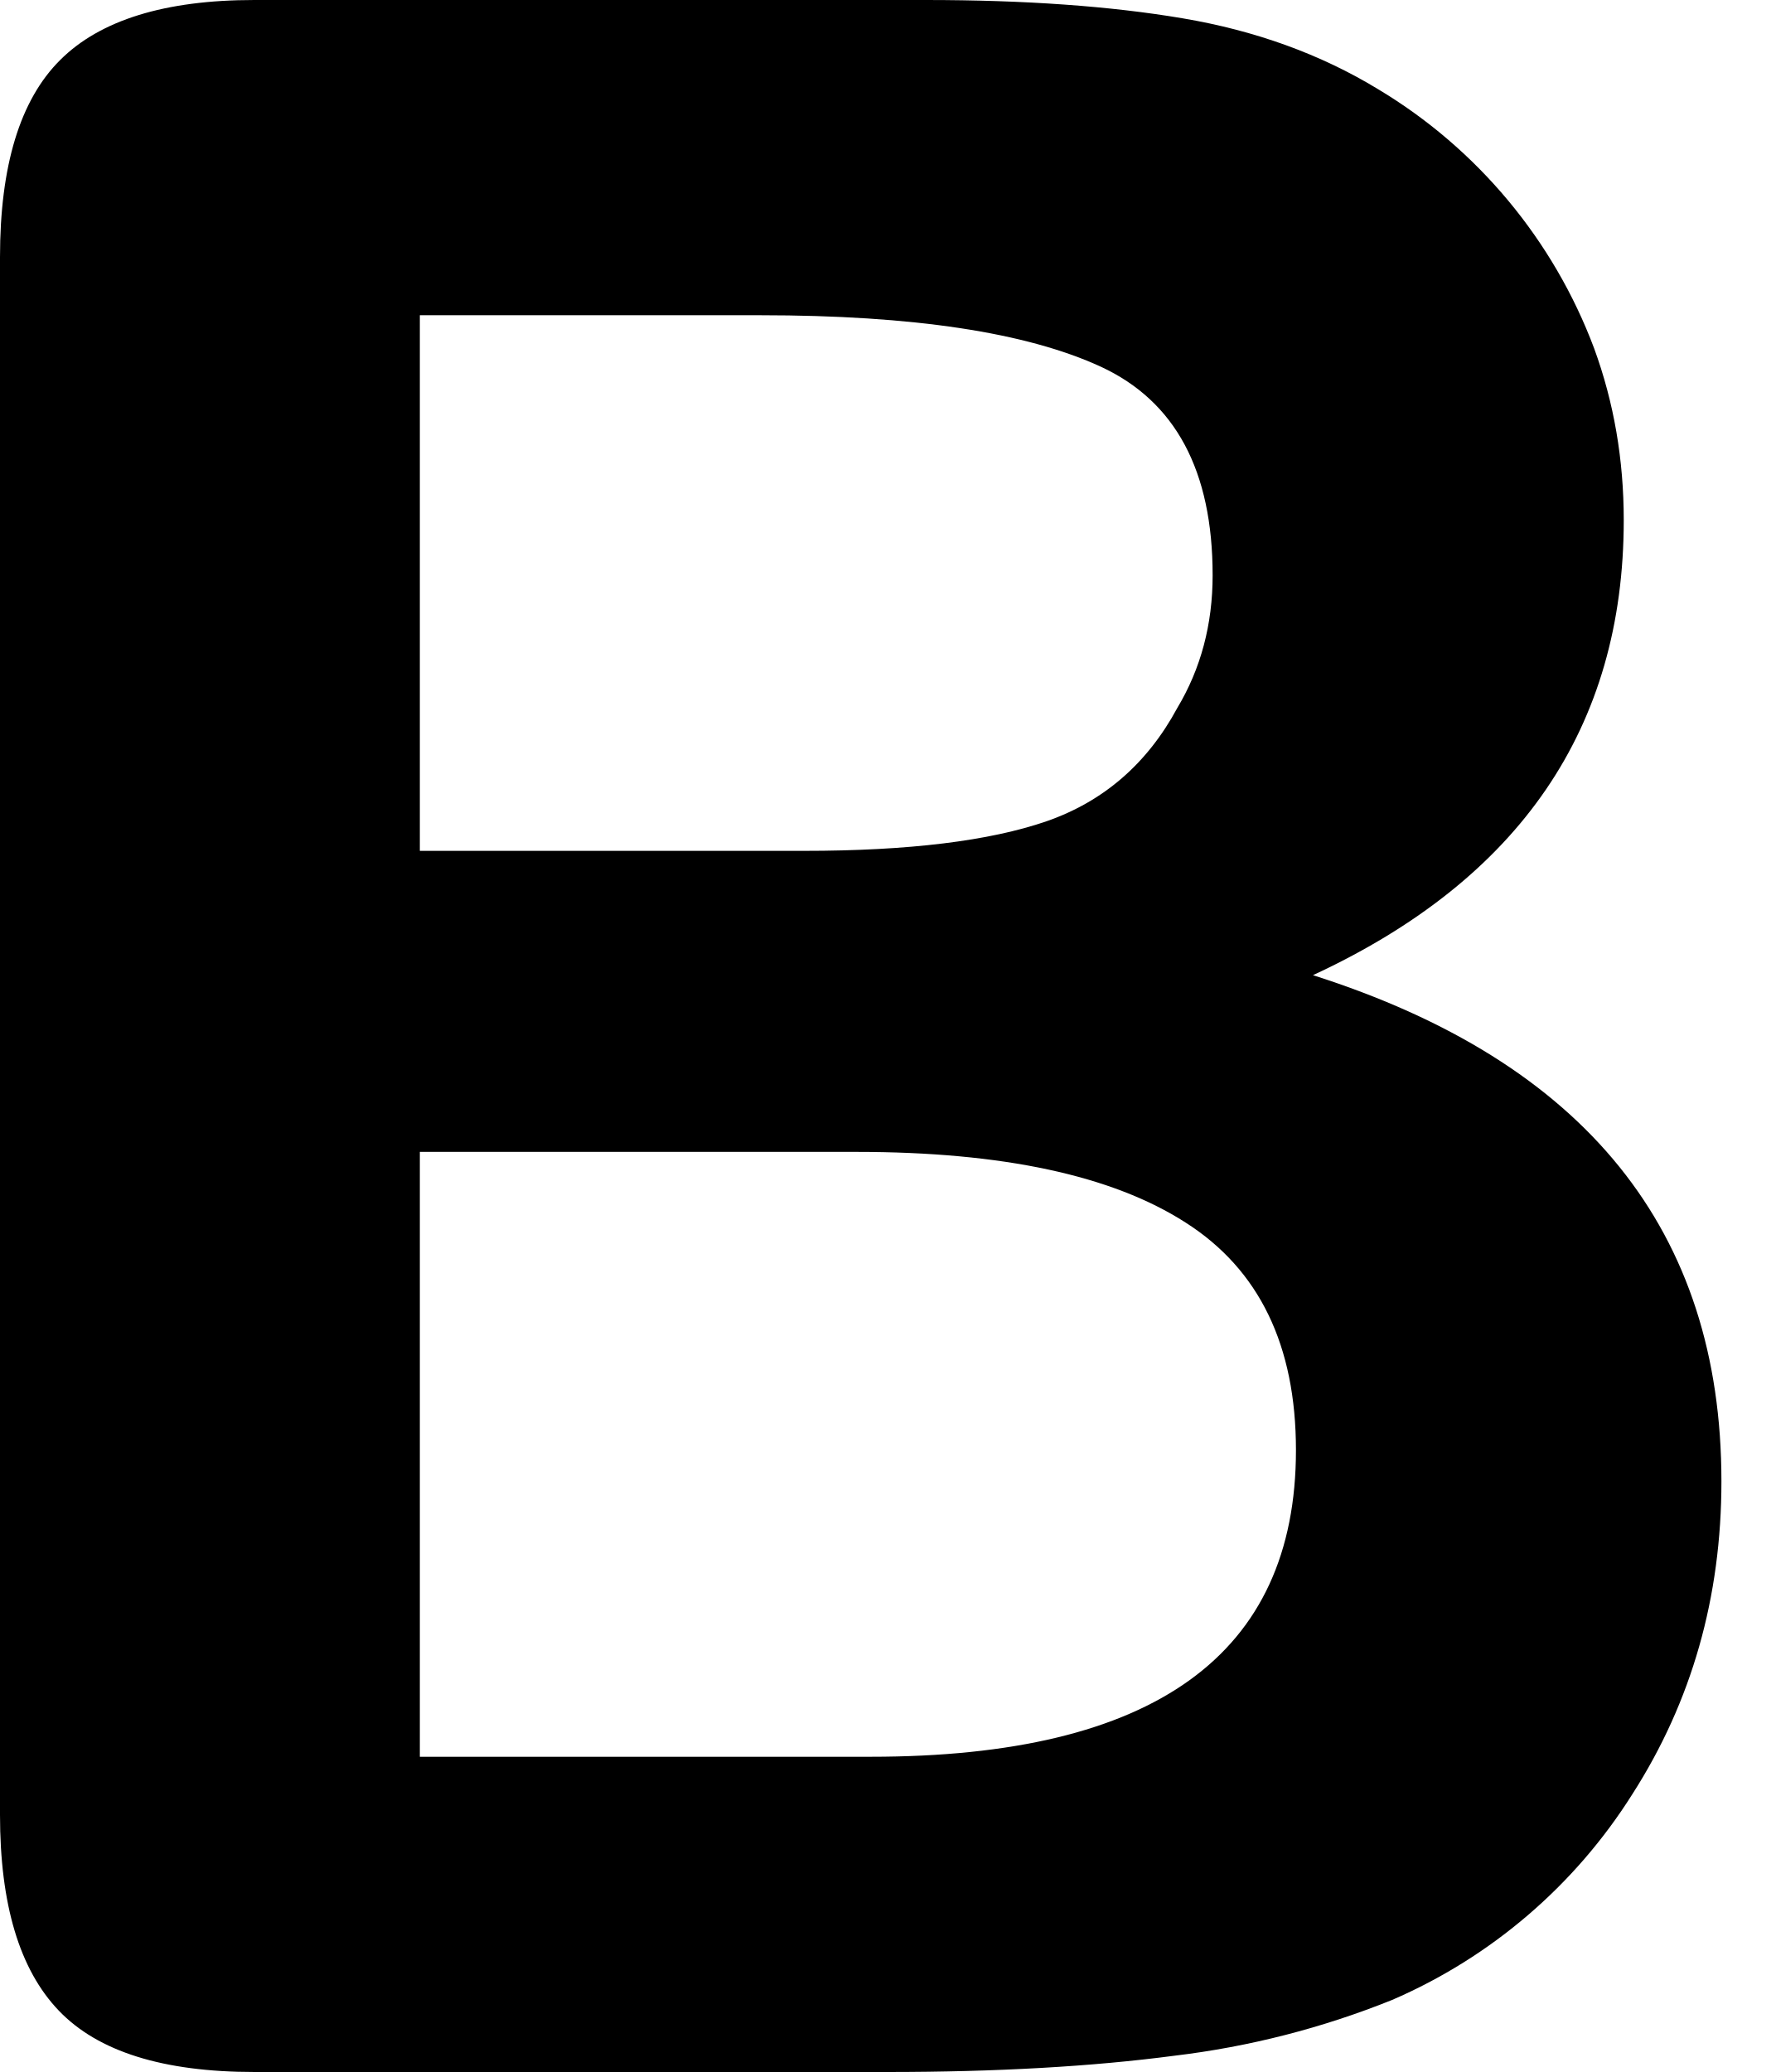
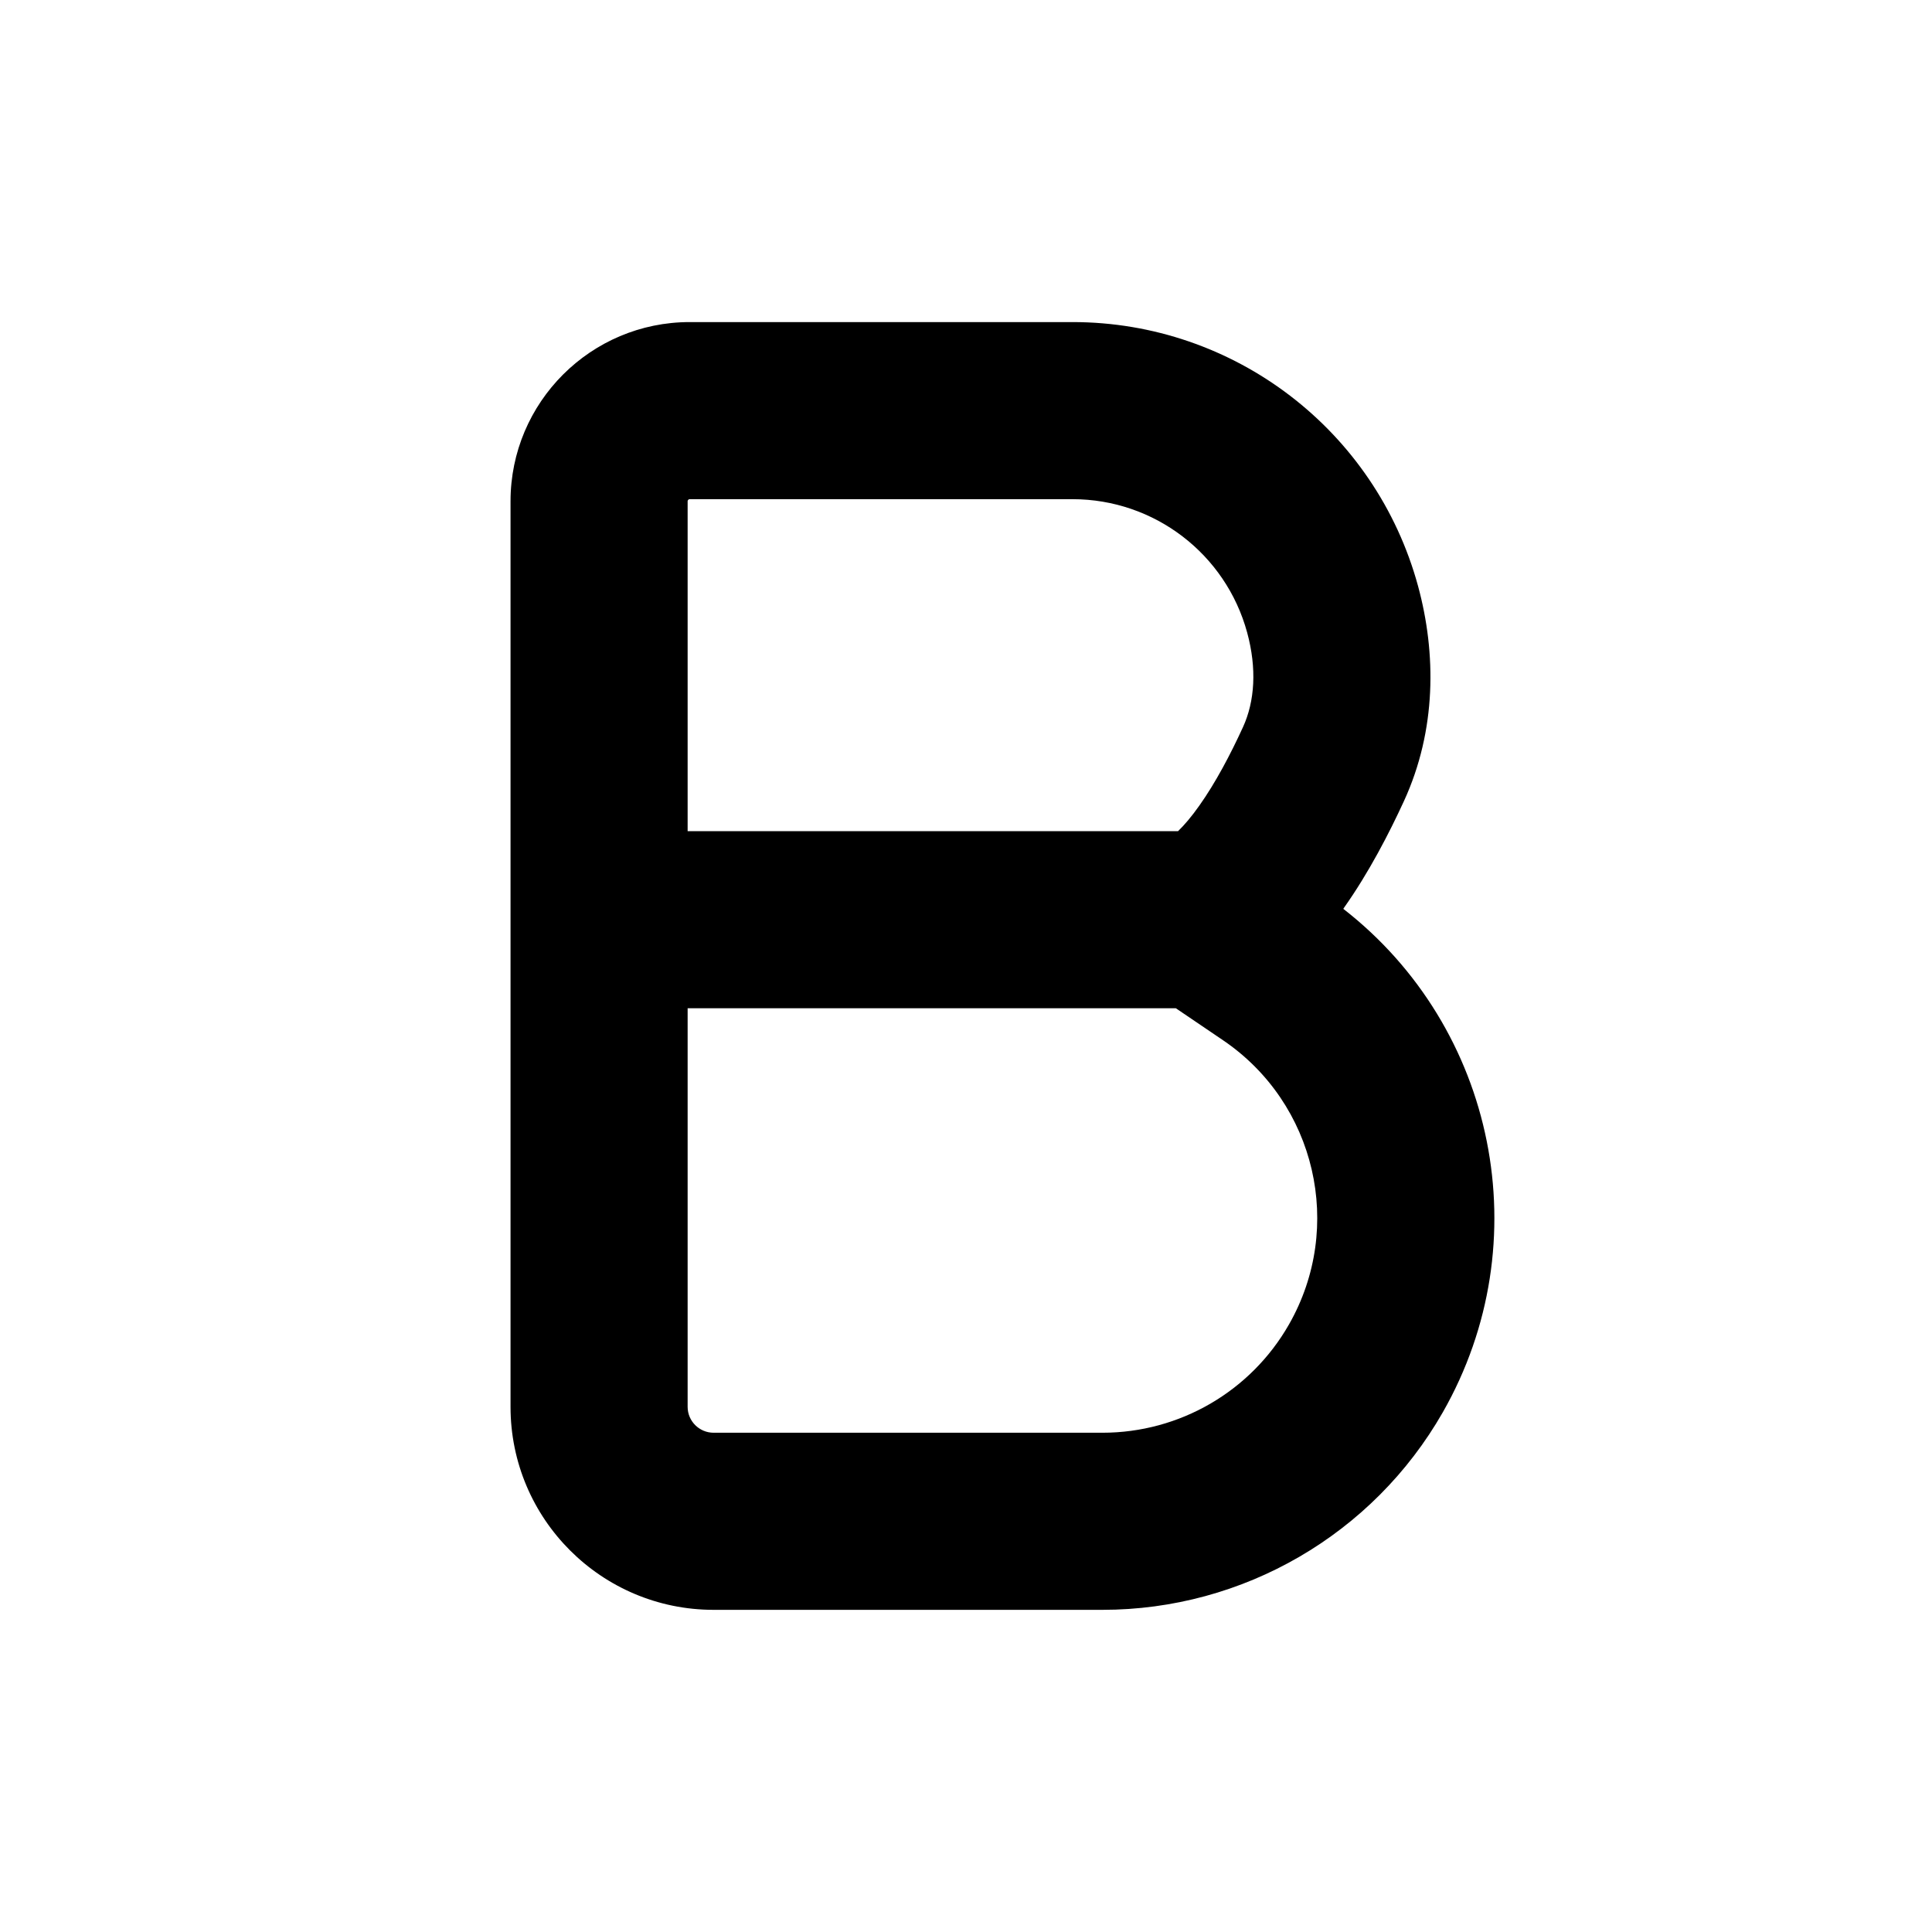
- <svg xmlns="http://www.w3.org/2000/svg" width="12" height="14" viewBox="0 0 12 14">
-   <path d="M5.997 14H1.72c-.618 0-1.058-.138-1.323-.415C.132 13.308 0 12.867 0 12.262V1.738C0 1.121.135.676.406.406.676.136 1.114 0 1.719 0h4.536c.669 0 1.248.041 1.738.124.49.083.93.242 1.318.478a3.458 3.458 0 0 1 1.461 1.752c.134.366.2.753.2 1.16 0 1.401-.7 2.426-2.1 3.075 1.84.586 2.76 1.726 2.76 3.42 0 .782-.2 1.487-.602 2.114a3.61 3.61 0 0 1-1.623 1.39 5.772 5.772 0 0 1-1.471.377c-.554.073-1.2.11-1.939.11zm-.21-6.217h-2.95v4.087h3.046c1.916 0 2.874-.69 2.874-2.072 0-.707-.248-1.22-.745-1.537-.496-.319-1.238-.478-2.225-.478zM2.837 2.13v3.619h2.597c.707 0 1.252-.067 1.638-.2.385-.134.68-.389.883-.765.16-.267.239-.566.239-.897 0-.707-.252-1.176-.755-1.409-.503-.232-1.27-.348-2.301-.348H2.836z" />
+ <svg xmlns="http://www.w3.org/2000/svg" width="24" height="24" viewBox="0 0 24 24" fill="currentColor">
+   <path d="M16.012 16.453C16.703 15.243 16.346 13.705 15.194 12.923L14.607 12.525H8.542L8.542 17.476C8.542 17.654 8.687 17.798 8.865 17.798L13.695 17.798C14.653 17.798 15.537 17.285 16.012 16.453ZM8.542 10.325H14.634C14.634 10.324 14.635 10.323 14.636 10.323C14.711 10.251 14.8 10.147 14.899 10.007C15.099 9.725 15.286 9.371 15.441 9.032C15.588 8.711 15.614 8.304 15.493 7.859C15.227 6.88 14.338 6.201 13.324 6.201H8.568C8.562 6.201 8.56 6.202 8.558 6.203C8.556 6.204 8.553 6.205 8.55 6.209C8.547 6.212 8.545 6.215 8.544 6.217C8.543 6.219 8.542 6.221 8.542 6.227L8.542 10.325ZM16.687 11.29C18.584 12.765 19.13 15.429 17.923 17.544C17.056 19.061 15.443 19.998 13.695 19.998L8.865 19.998C7.472 19.998 6.342 18.869 6.342 17.476L6.342 11.425L6.342 6.227C6.342 4.998 7.339 4.001 8.568 4.001L13.324 4.001C15.331 4.001 17.089 5.345 17.616 7.282C17.842 8.115 17.846 9.067 17.441 9.95C17.257 10.35 17.005 10.839 16.696 11.276C16.693 11.281 16.69 11.285 16.687 11.29Z" />
</svg>
